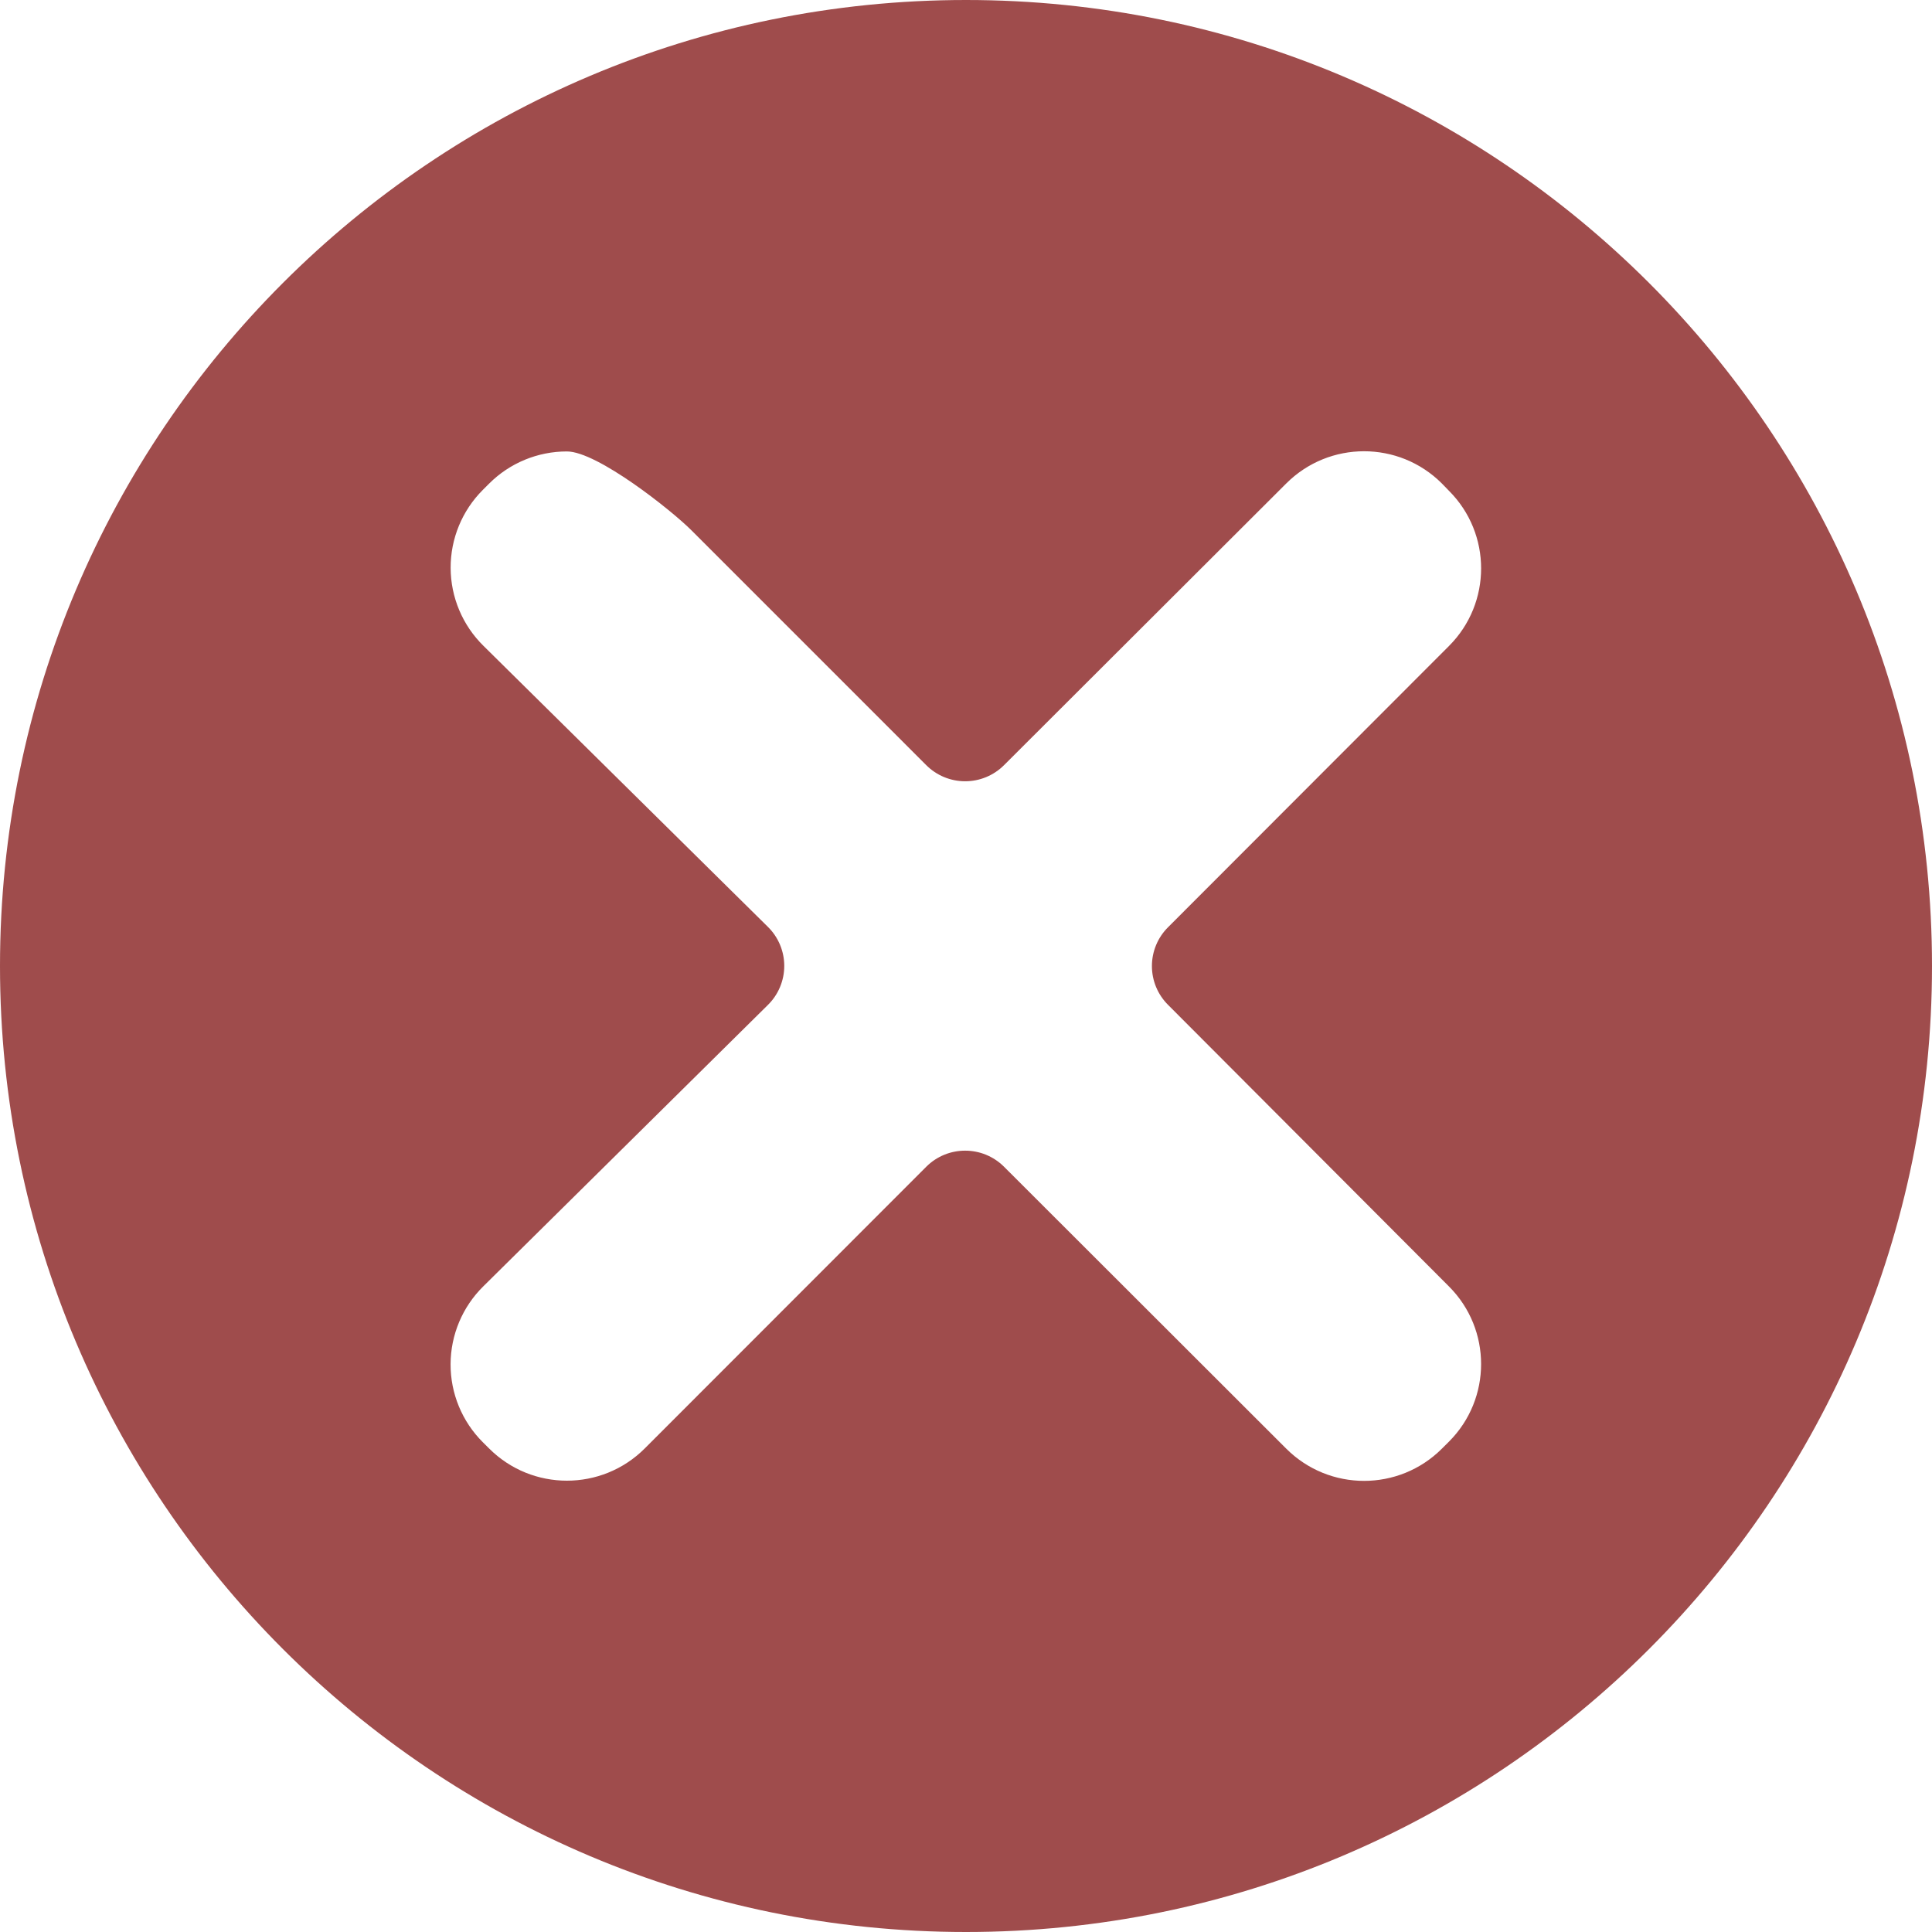
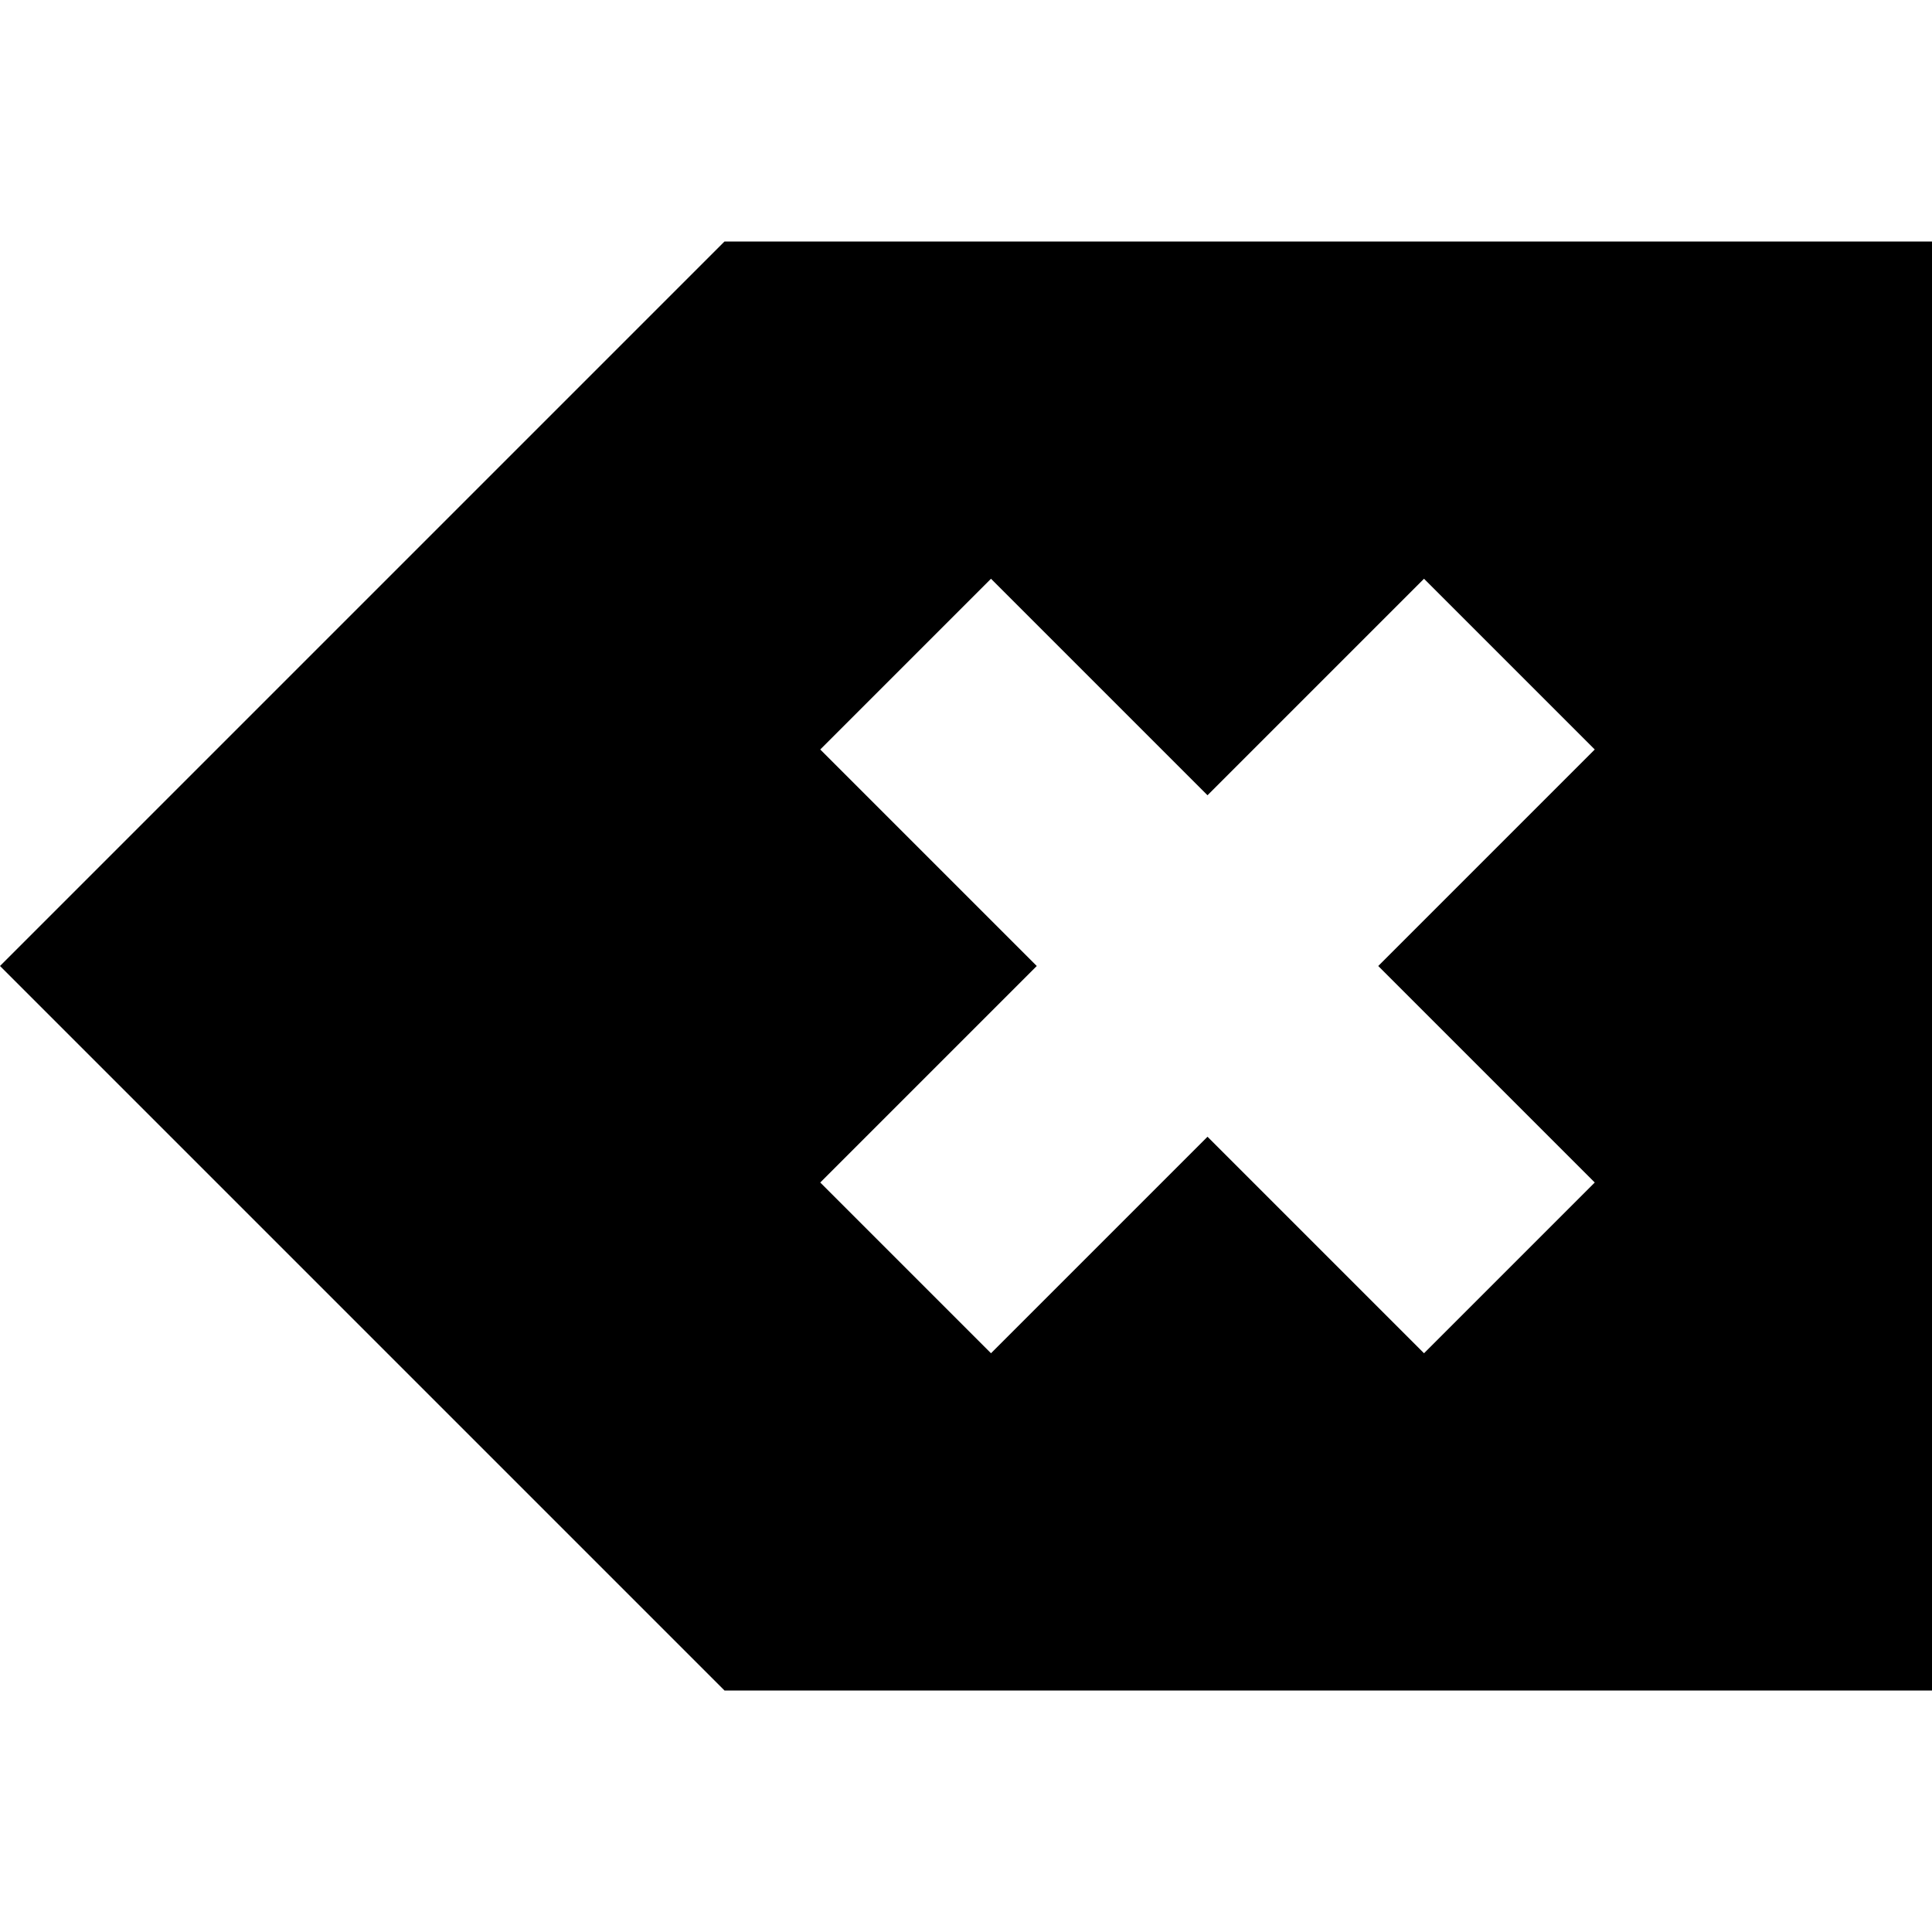
- <svg xmlns="http://www.w3.org/2000/svg" width="800px" height="800px" viewBox="0 0 60 60">
-   <defs>
-     <style>
-       .cls-1 {
-         fill: #9f4c4c;
-         fill-rule: evenodd;
-       }
-     </style>
-   </defs>
-   <path class="cls-1" d="M940,510a30,30,0,1,1,30-30A30,30,0,0,1,940,510Zm15-20.047A3.408,3.408,0,0,1,955,494.77l-0.221.22a3.42,3.42,0,0,1-4.833,0l-8.764-8.755a1.71,1.71,0,0,0-2.417,0l-8.741,8.747a3.419,3.419,0,0,1-4.836,0l-0.194-.193a3.408,3.408,0,0,1,.017-4.842l8.834-8.735a1.7,1.7,0,0,0,0-2.43l-8.831-8.725a3.409,3.409,0,0,1-.018-4.844l0.193-.193a3.413,3.413,0,0,1,2.418-1c0.944,0,3.255,1.835,3.872,2.455l7.286,7.287a1.708,1.708,0,0,0,2.417,0l8.764-8.748a3.419,3.419,0,0,1,4.832,0L955,465.243a3.408,3.408,0,0,1,0,4.818l-8.727,8.737a1.7,1.7,0,0,0,0,2.407Z" id="uncheck" transform="translate(-910 -450)" />
+ <svg xmlns="http://www.w3.org/2000/svg" width="800px" height="800px" viewBox="0 0 16 16" fill="none">
+   <path fill-rule="evenodd" clip-rule="evenodd" d="M0 8L6 2H16V14H6L0 8ZM6.793 6.207L8.586 8L6.793 9.793L8.207 11.207L10 9.414L11.793 11.207L13.207 9.793L11.414 8L13.207 6.207L11.793 4.793L10 6.586L8.207 4.793L6.793 6.207Z" fill="#000000" />
</svg>
